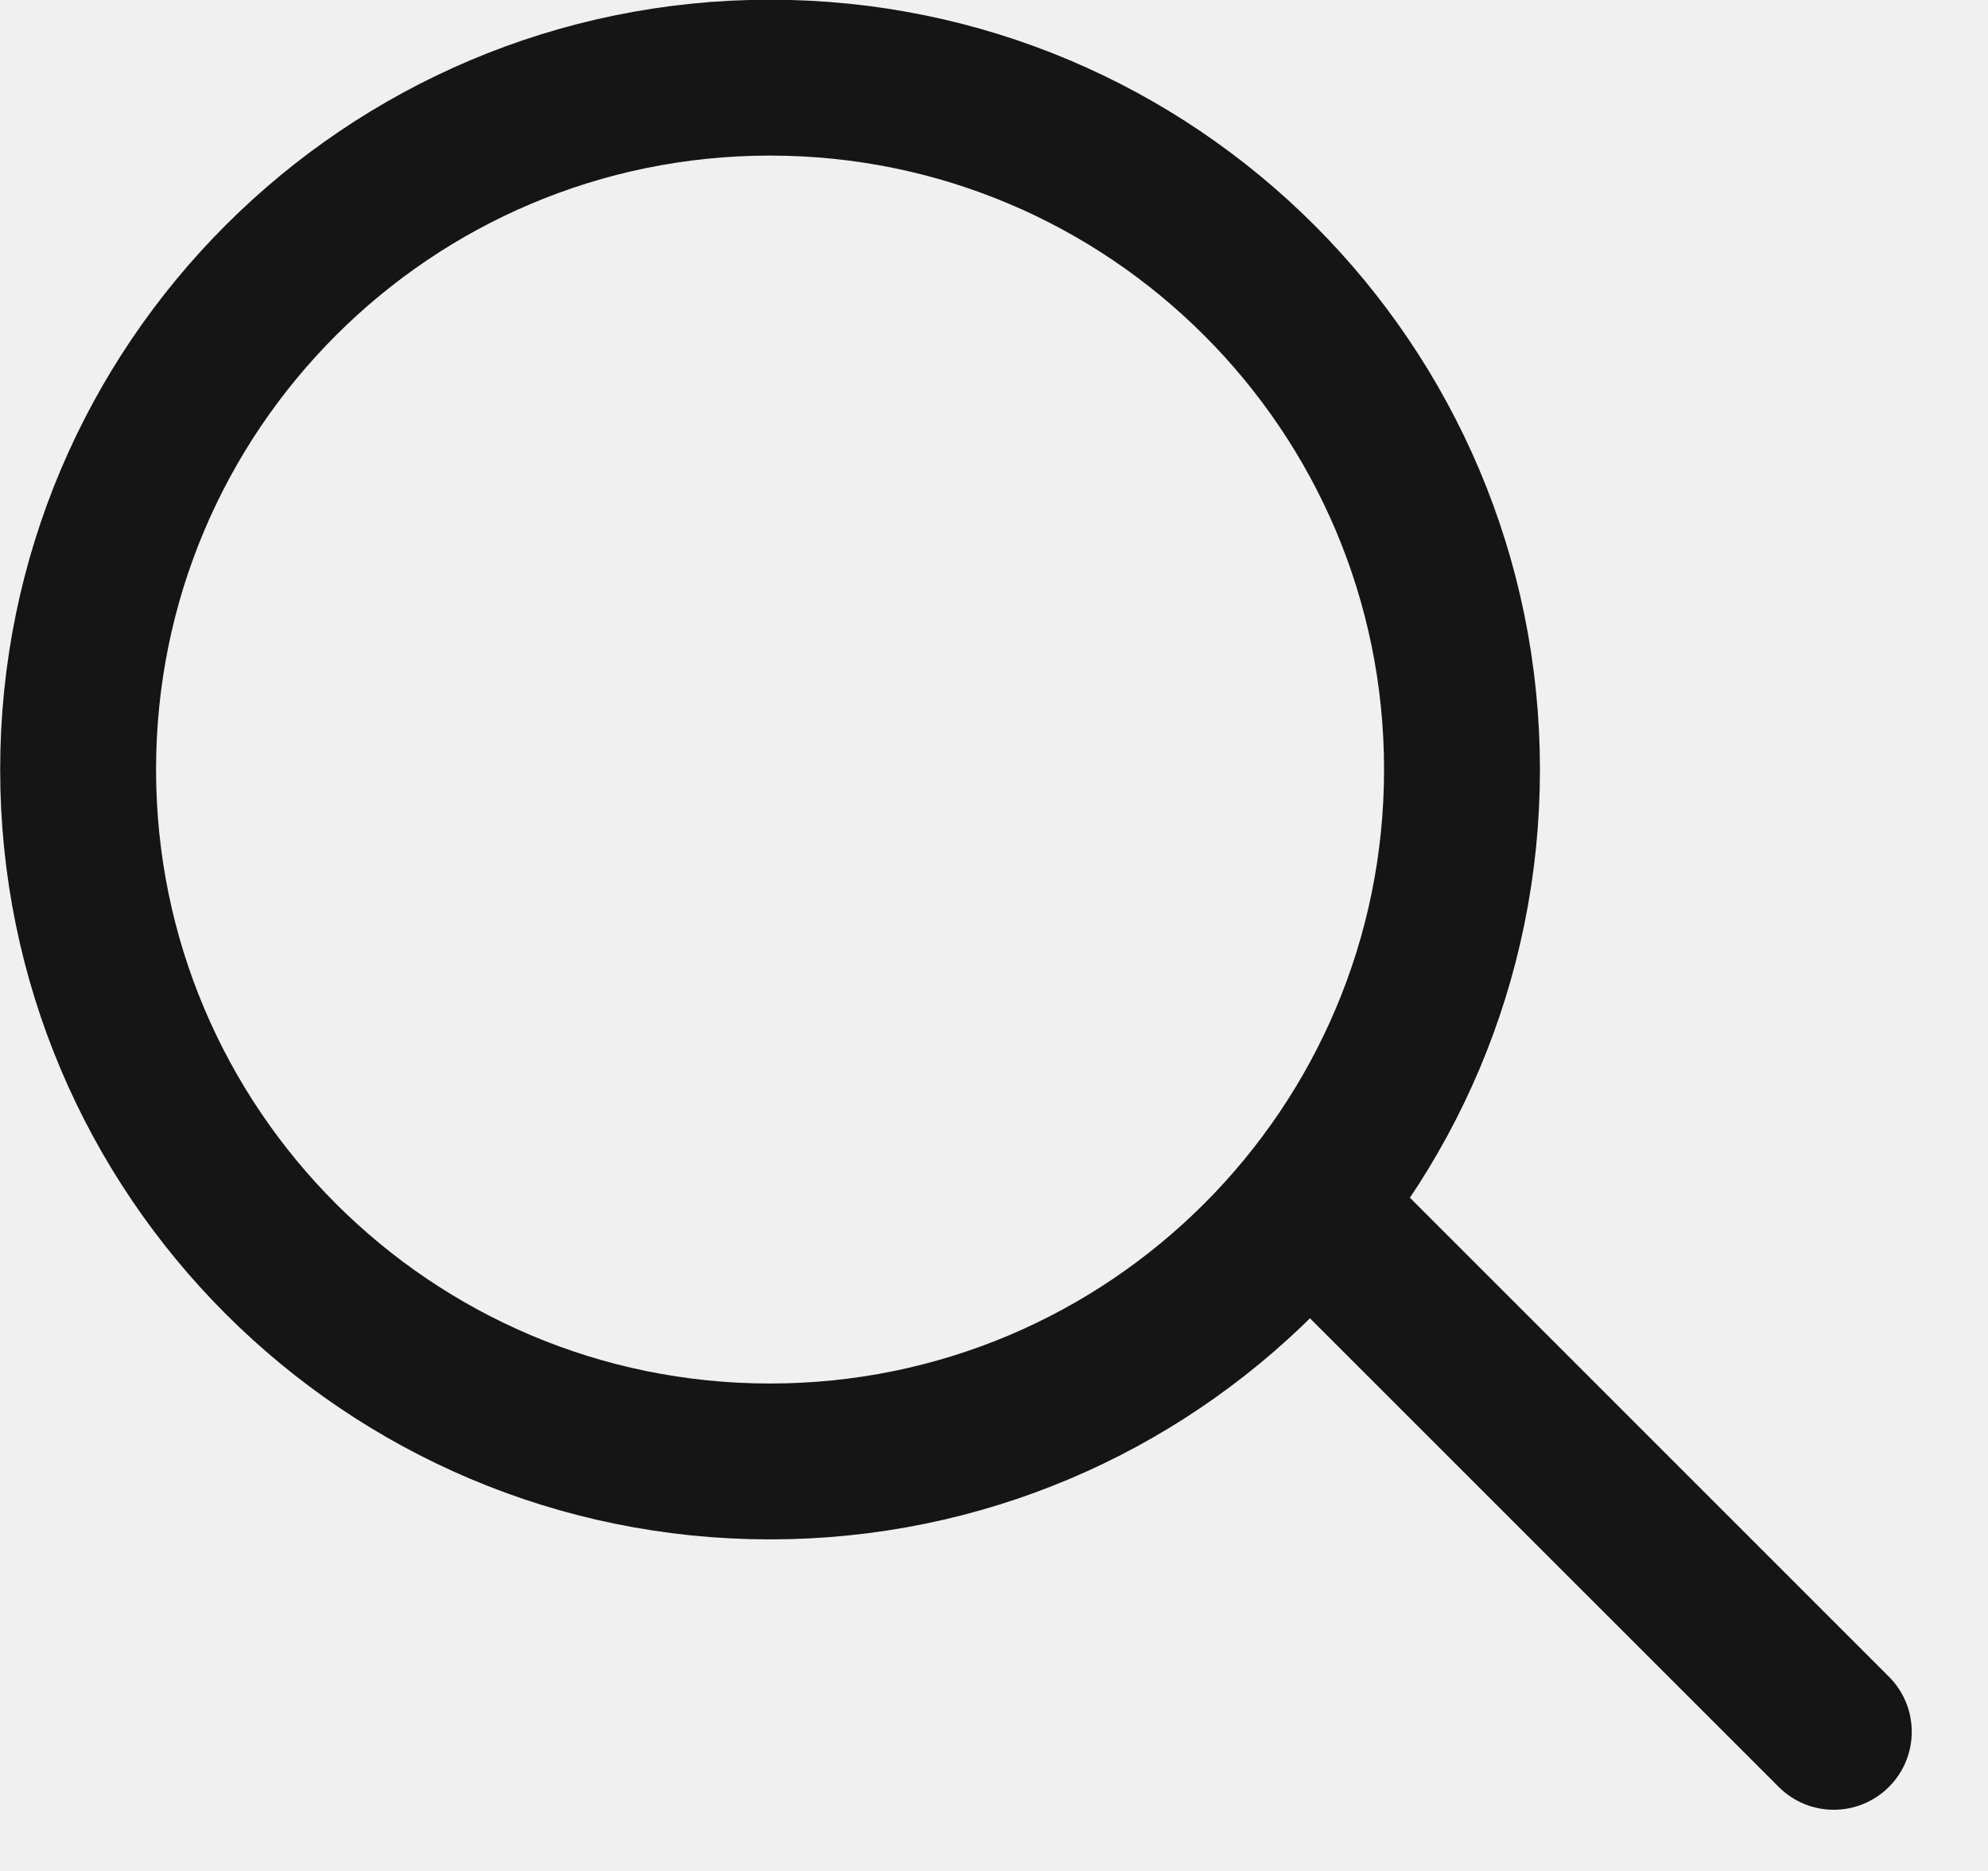
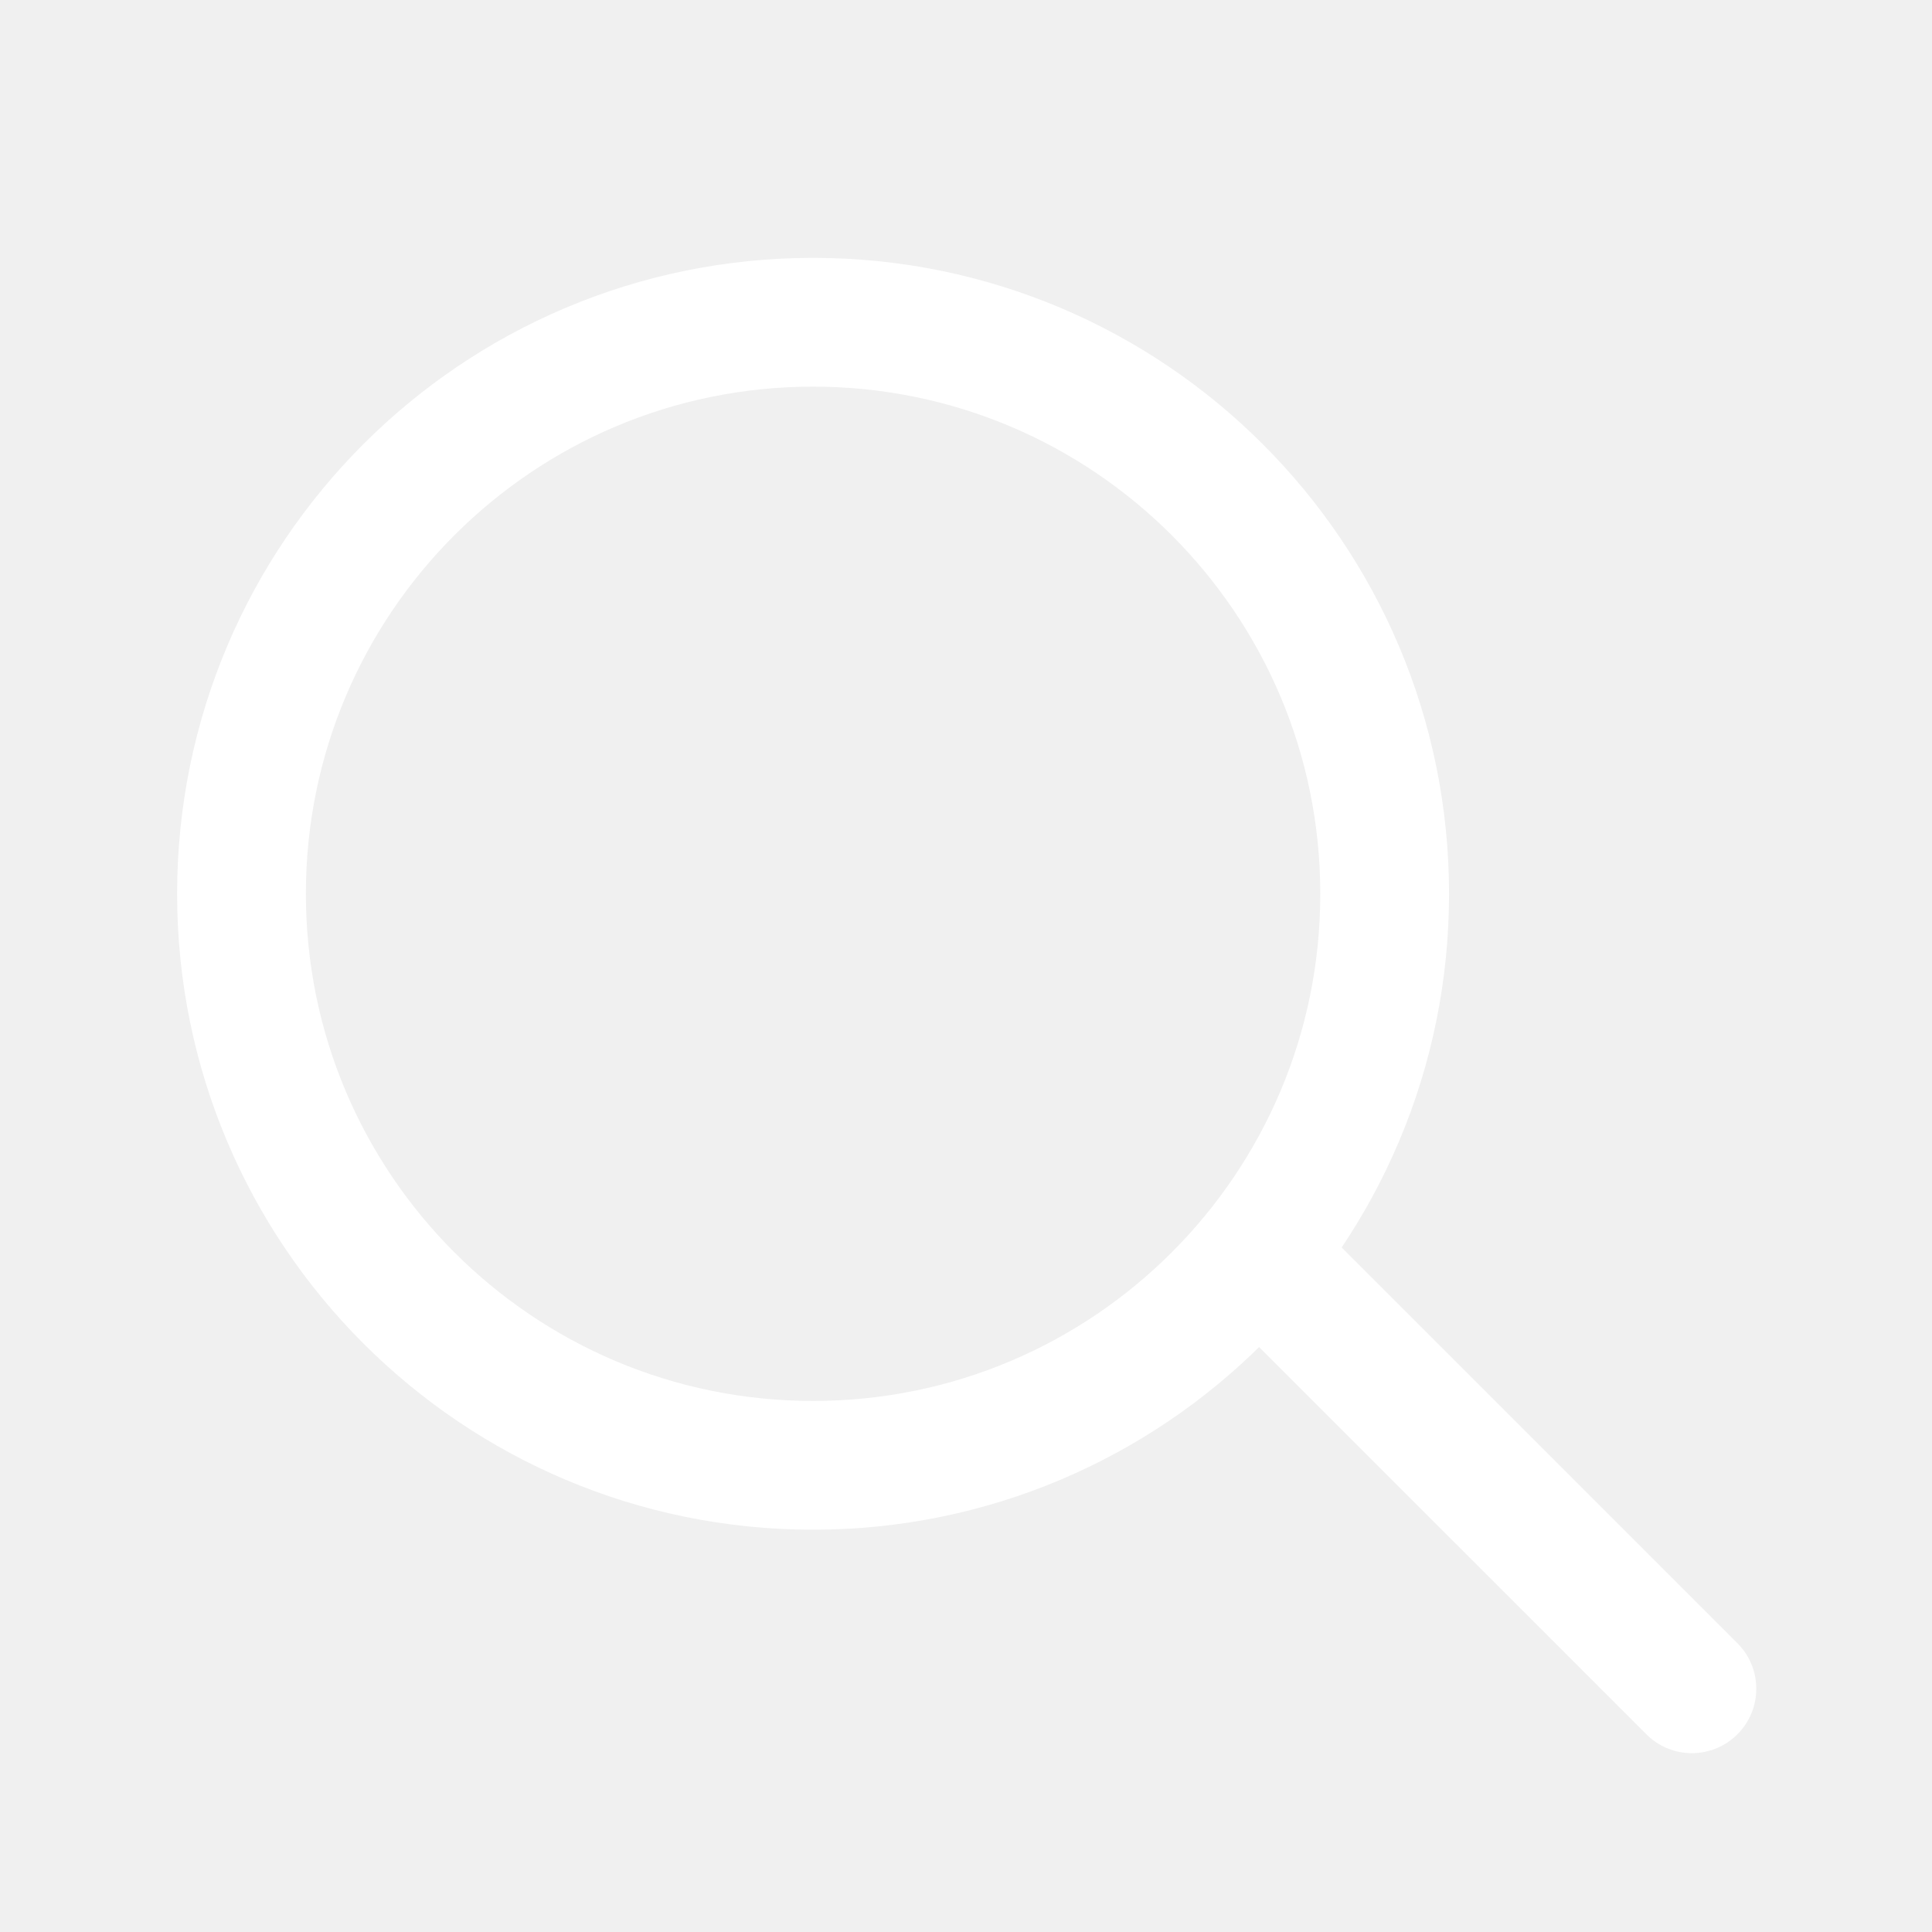
- <svg xmlns="http://www.w3.org/2000/svg" width="17" height="16" viewBox="0 0 17 16" fill="none">
-   <path d="M6.585 12.498C9.852 12.498 12.502 9.849 12.502 6.581C12.502 3.313 9.852 0.664 6.585 0.664C3.317 0.664 0.668 3.313 0.668 6.581C0.668 9.849 3.317 12.498 6.585 12.498Z" stroke="#151515" stroke-width="1.333" stroke-miterlimit="10" />
-   <path d="M15.21 15.281C15.47 15.542 15.892 15.542 16.153 15.281C16.413 15.021 16.413 14.599 16.153 14.339L15.681 14.81L15.21 15.281ZM10.926 10.055L10.454 10.526L15.21 15.281L15.681 14.81L16.153 14.339L11.397 9.583L10.926 10.055Z" fill="#151515" />
+ <svg xmlns="http://www.w3.org/2000/svg" width="20" height="20" viewBox="0 0 20 20" fill="none">
+   <path d="M8.417 15.169C11.684 15.169 14.334 12.52 14.334 9.253C14.334 5.985 11.684 3.336 8.417 3.336C5.149 3.336 2.5 5.985 2.5 9.253C2.5 12.52 5.149 15.169 8.417 15.169Z" stroke="white" stroke-width="1.333" stroke-miterlimit="10" />
+   <path d="M17.043 17.953C17.303 18.214 17.725 18.214 17.986 17.953C18.246 17.693 18.246 17.271 17.986 17.011L17.514 17.482L17.043 17.953ZM12.759 12.727L12.287 13.198L17.043 17.953L17.514 17.482L17.986 17.011L13.23 12.255L12.759 12.727Z" fill="white" />
</svg>
